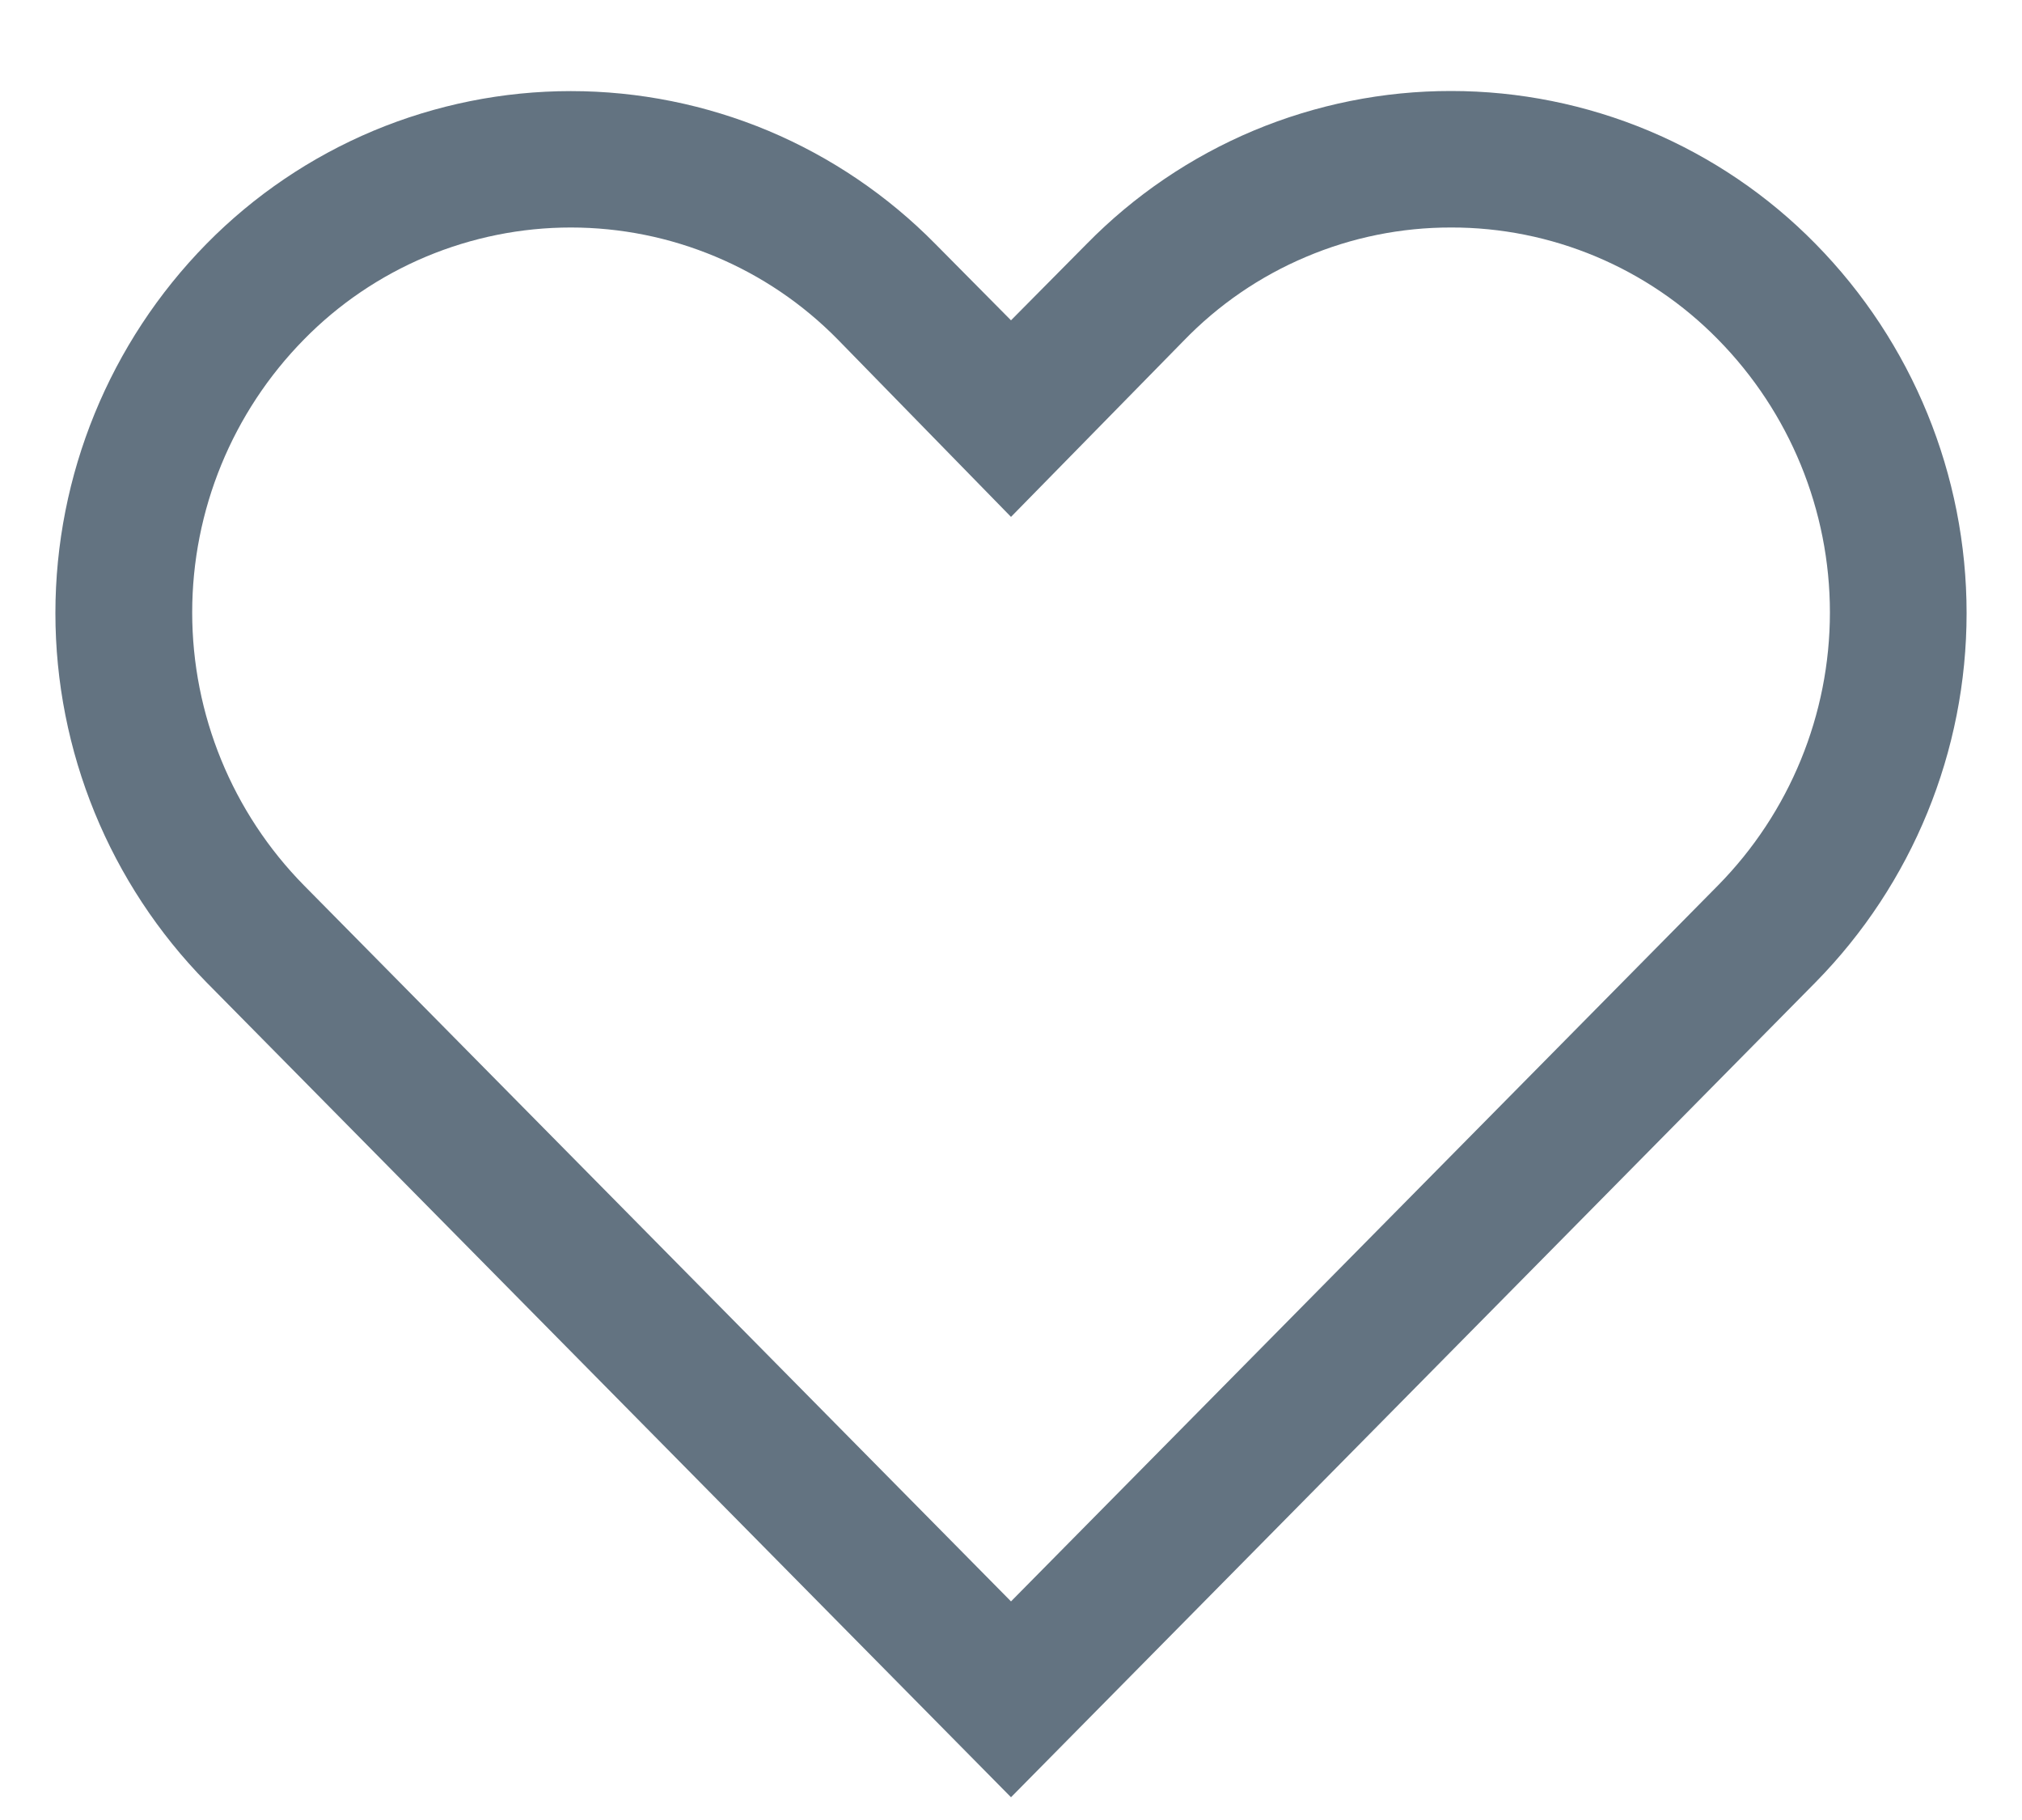
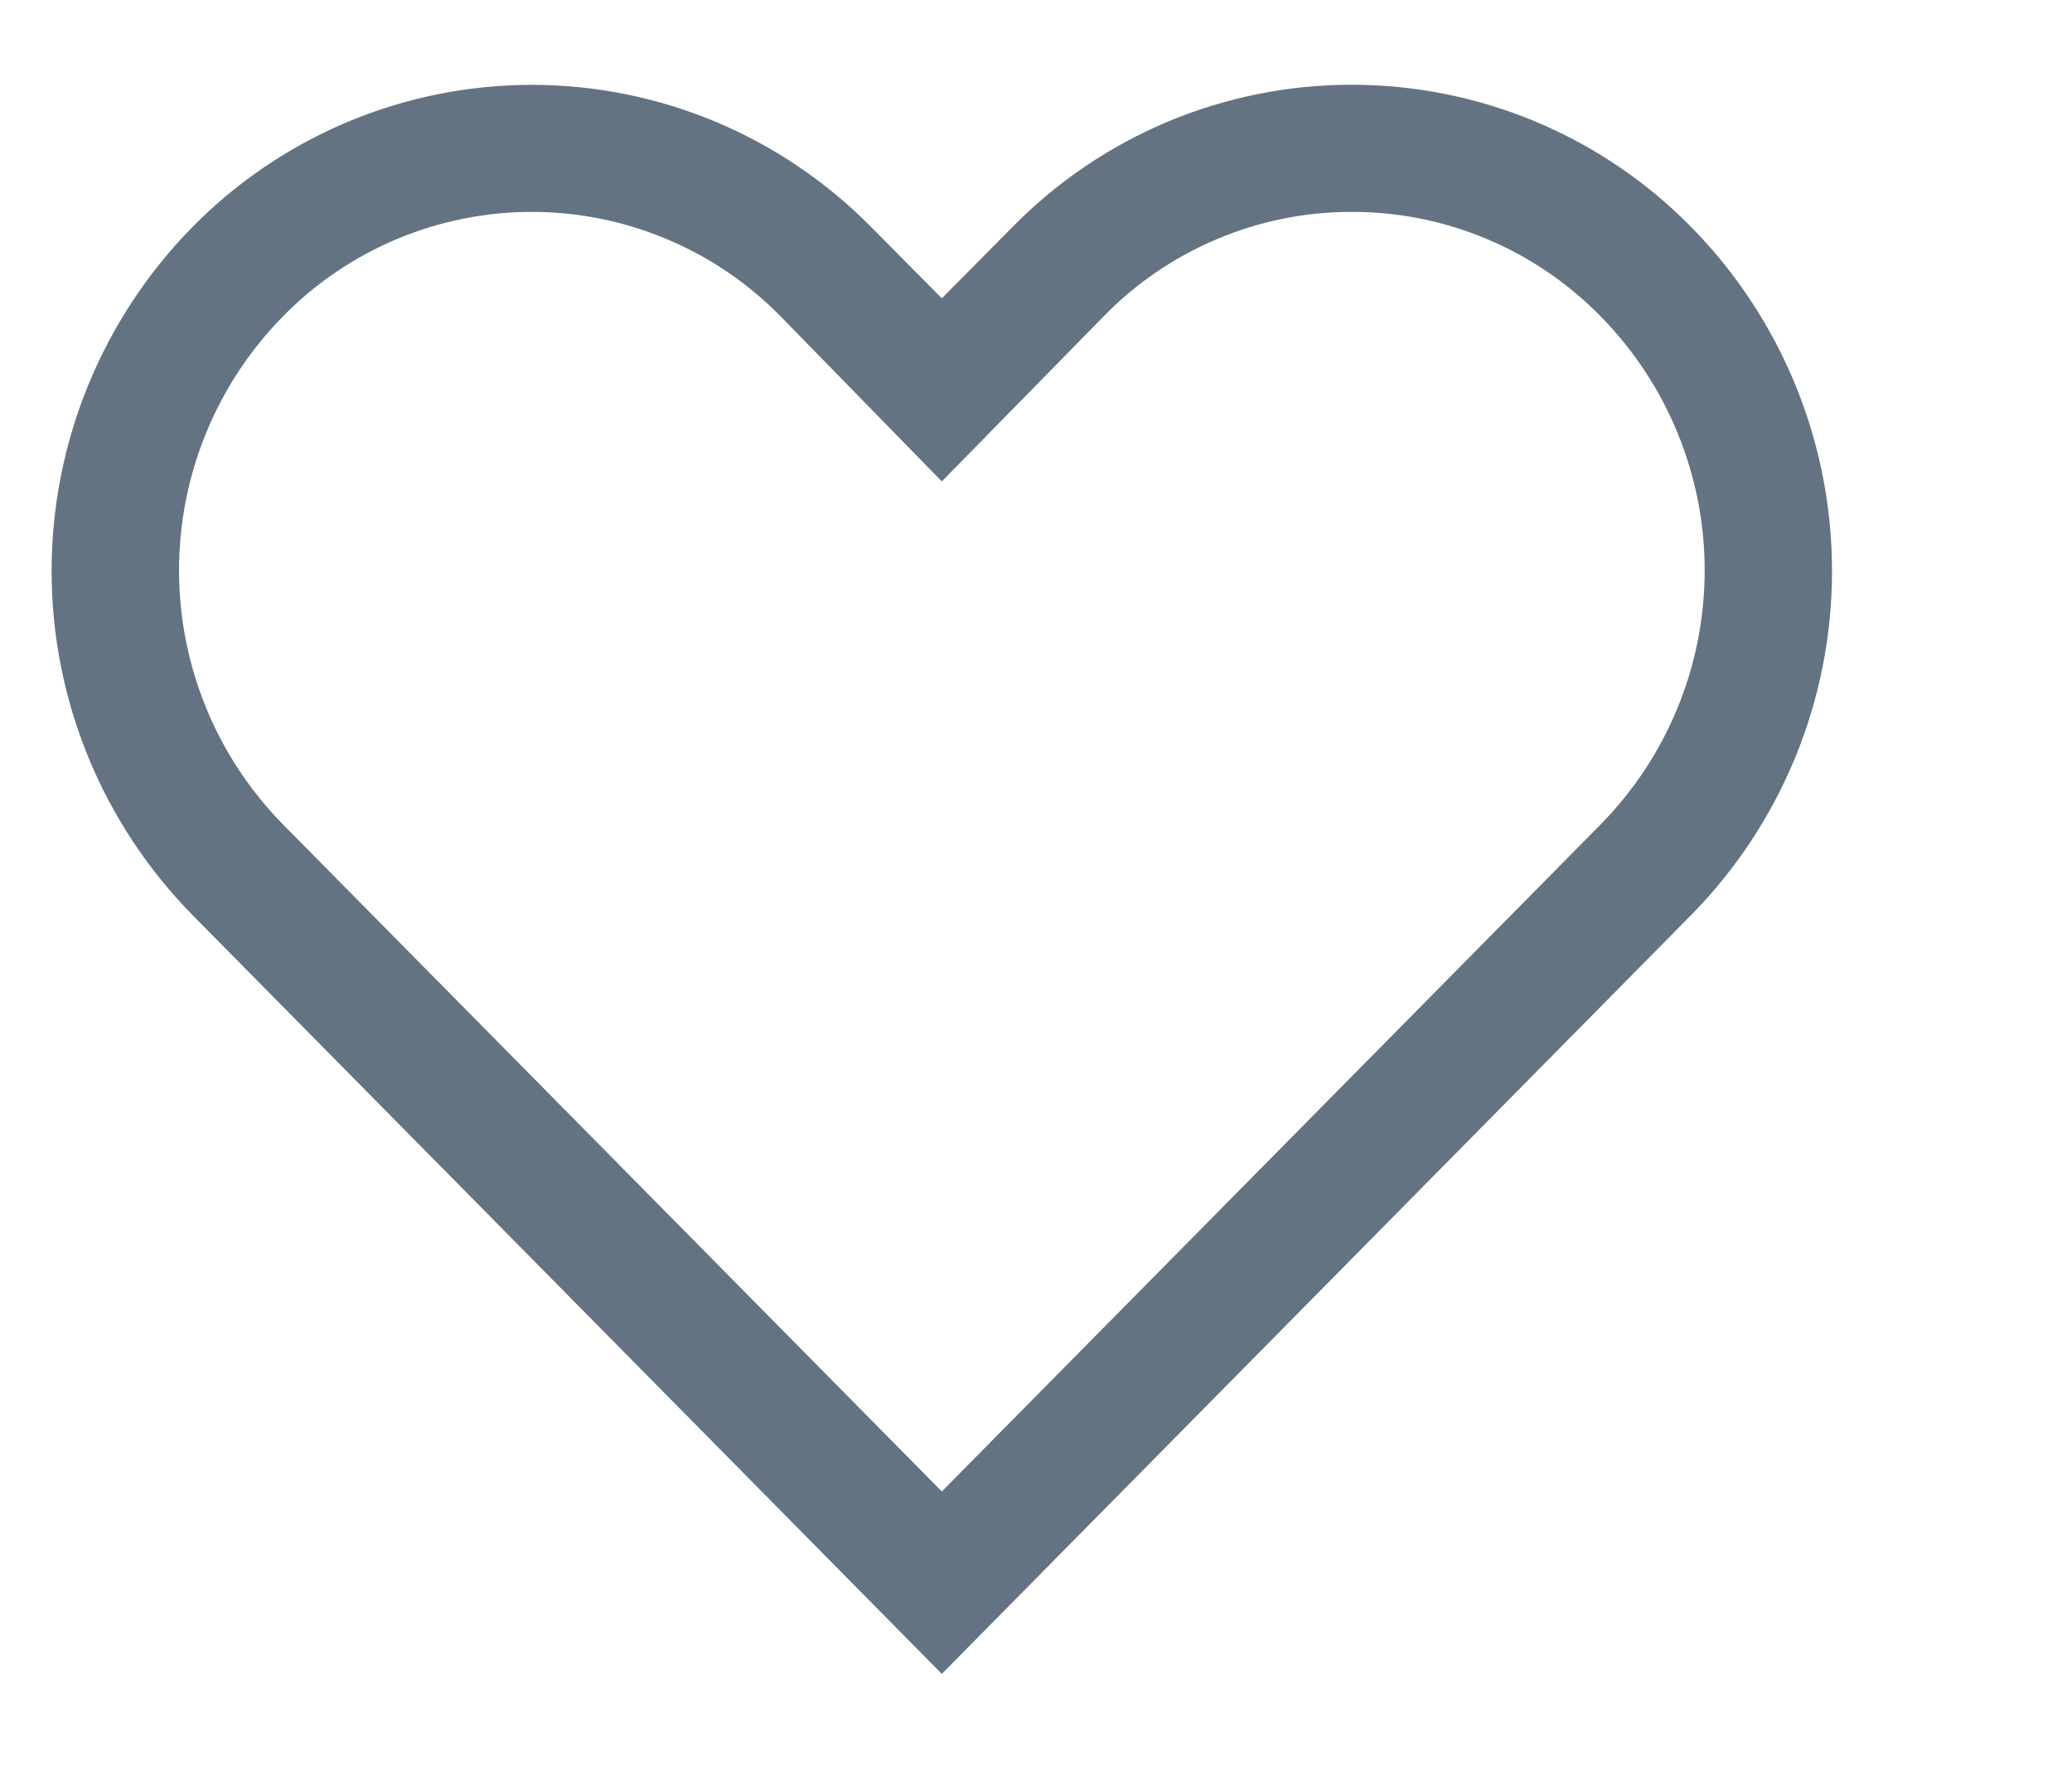
- <svg xmlns="http://www.w3.org/2000/svg" width="20" height="18" viewBox="0 0 20 18" fill="none">
+ <svg xmlns="http://www.w3.org/2000/svg" width="22" height="19" viewBox="0 0 22 19" fill="none">
  <path d="M14.354 2.25C14.845 2.249 15.332 2.347 15.785 2.537C16.238 2.727 16.649 3.006 16.993 3.357C17.702 4.077 18.1 5.047 18.1 6.057C18.1 7.067 17.702 8.037 16.993 8.757L10 15.838L3.007 8.757C2.298 8.037 1.901 7.067 1.901 6.057C1.901 5.047 2.298 4.077 3.007 3.357C3.351 3.006 3.762 2.728 4.215 2.538C4.669 2.348 5.155 2.25 5.646 2.25C6.138 2.25 6.624 2.348 7.077 2.538C7.531 2.728 7.941 3.006 8.286 3.357L10 5.112L11.708 3.37C12.051 3.015 12.462 2.733 12.917 2.541C13.371 2.348 13.86 2.249 14.354 2.25ZM14.354 0.9C13.683 0.899 13.018 1.033 12.399 1.292C11.78 1.552 11.219 1.933 10.749 2.412L10 3.168L9.251 2.412C8.78 1.934 8.219 1.554 7.601 1.294C6.982 1.035 6.317 0.901 5.646 0.901C4.975 0.901 4.311 1.035 3.692 1.294C3.073 1.554 2.512 1.934 2.042 2.412C1.085 3.386 0.548 4.698 0.548 6.064C0.548 7.43 1.085 8.741 2.042 9.715L10 17.775L17.958 9.715C18.916 8.741 19.452 7.43 19.452 6.064C19.452 4.698 18.916 3.386 17.958 2.412C17.488 1.933 16.927 1.553 16.308 1.293C15.689 1.034 15.025 0.9 14.354 0.9Z" fill="#637381" />
</svg>
